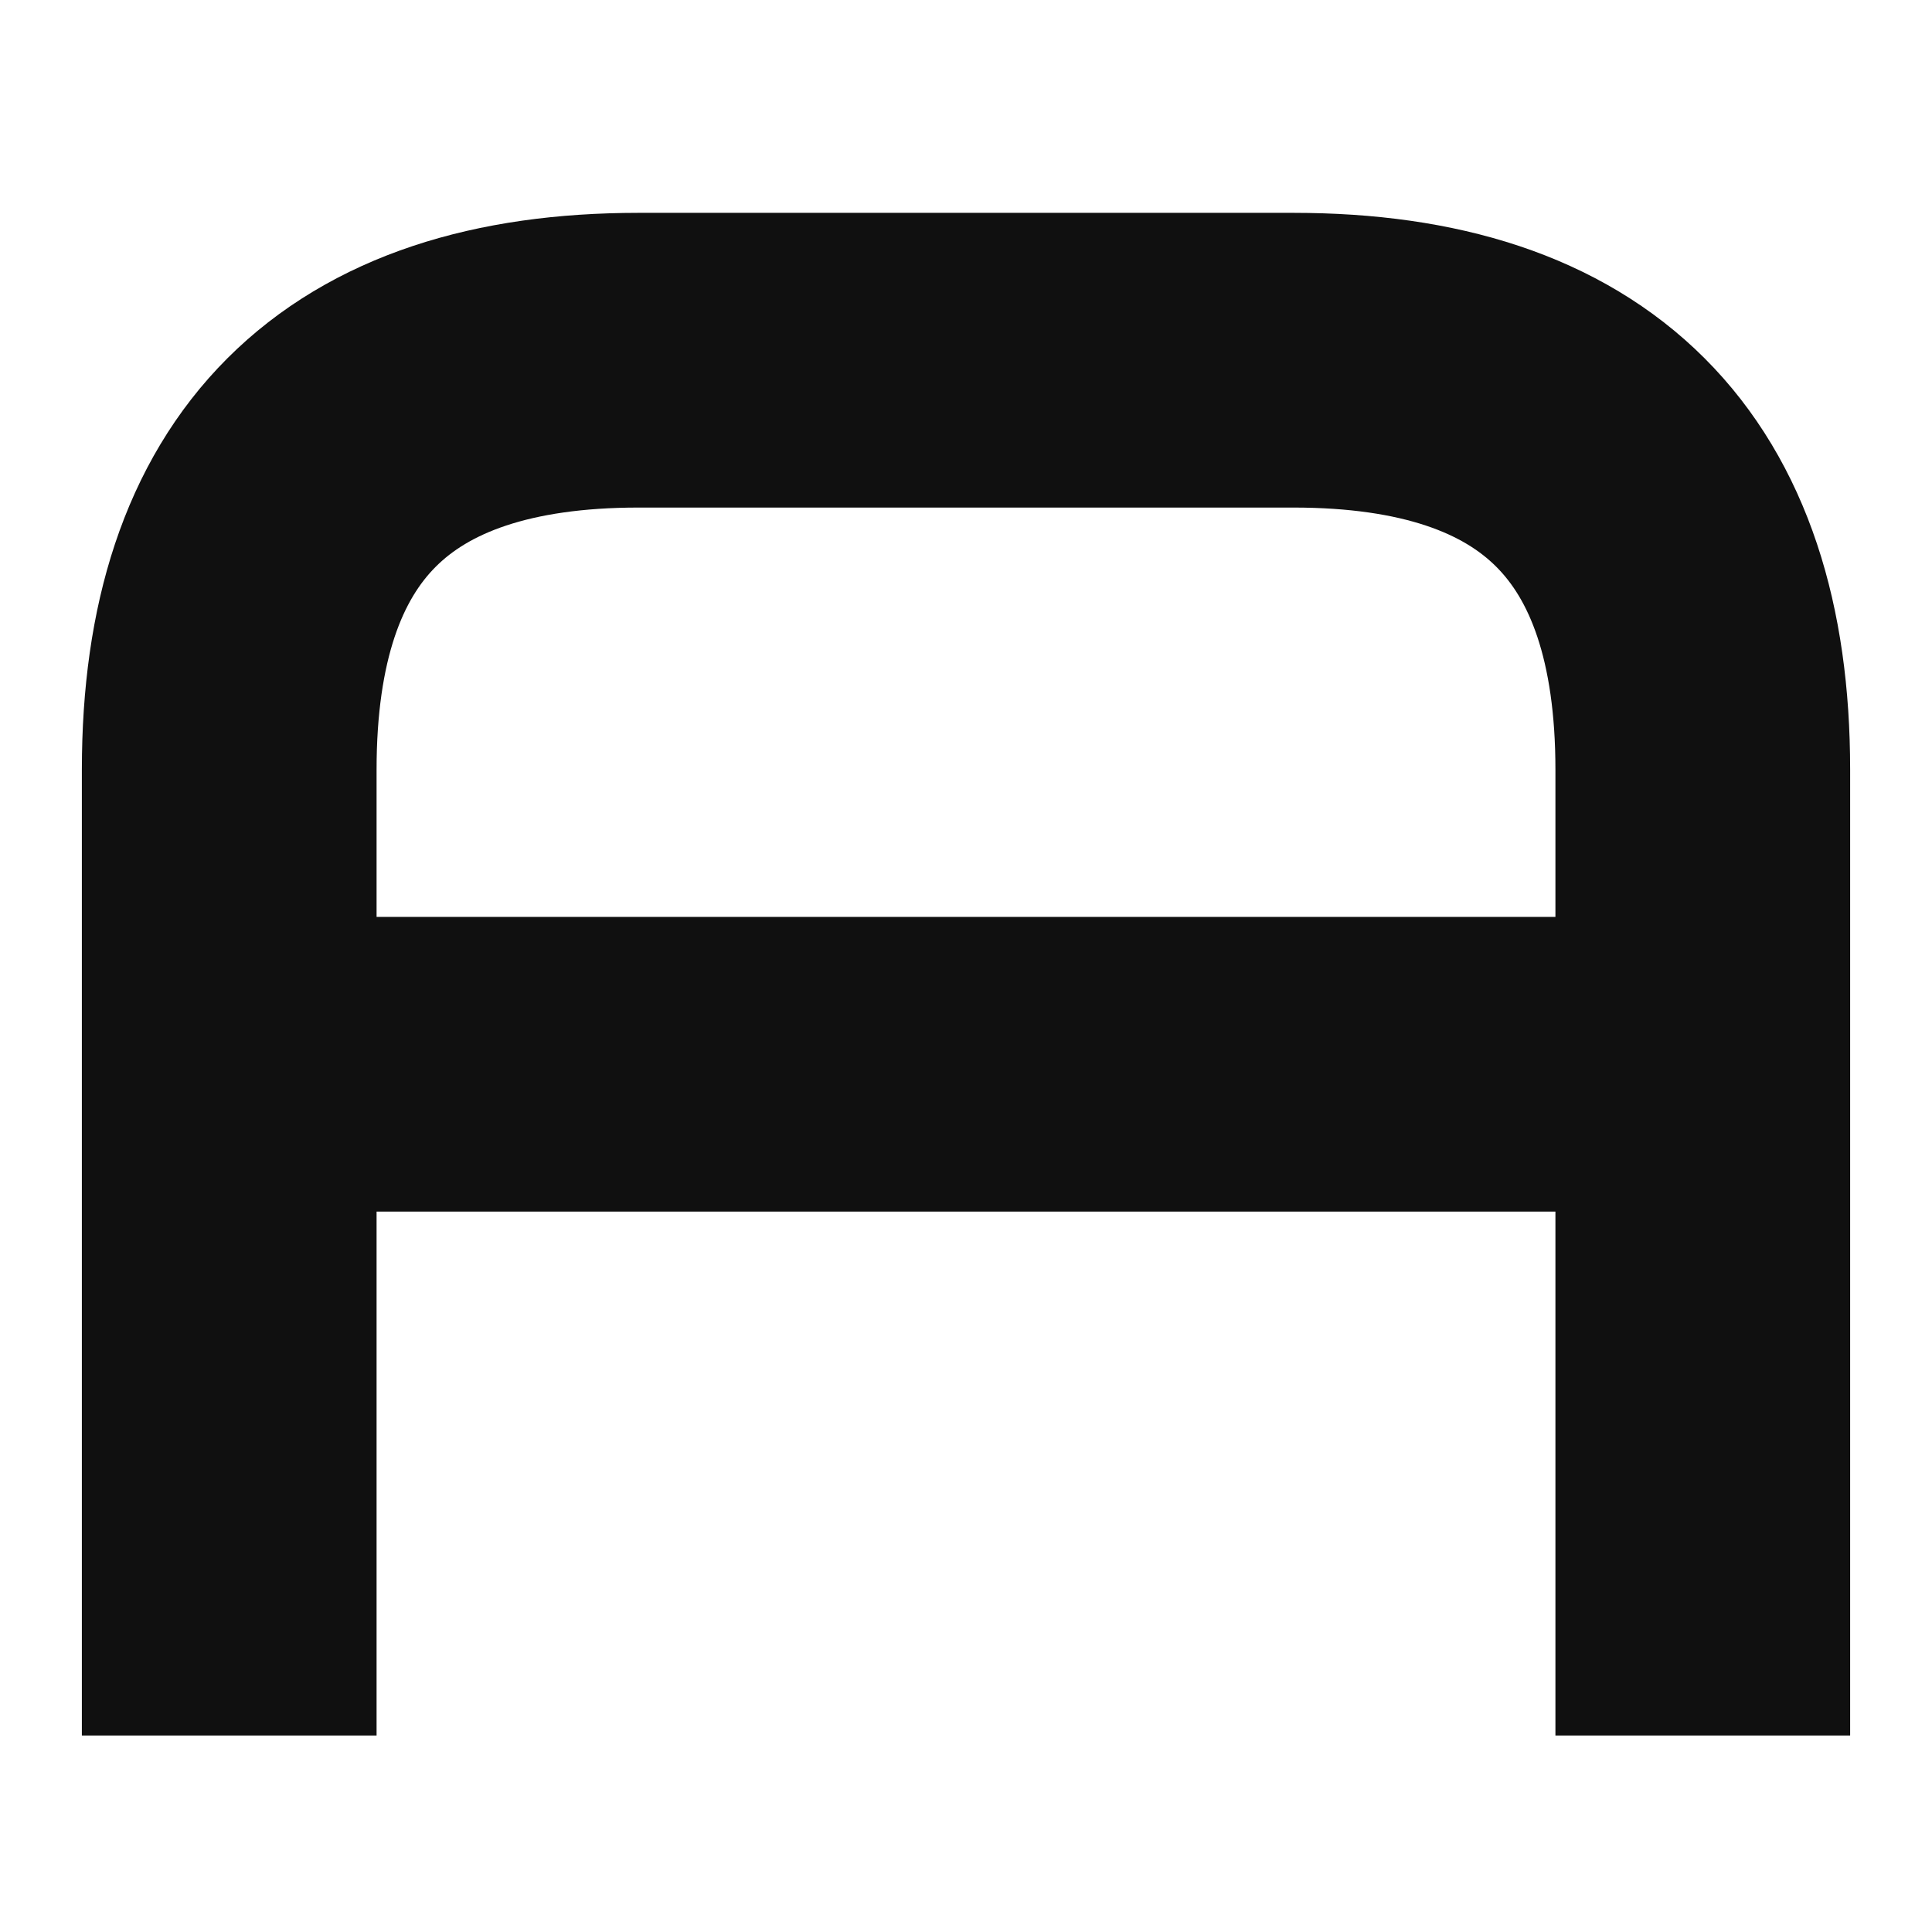
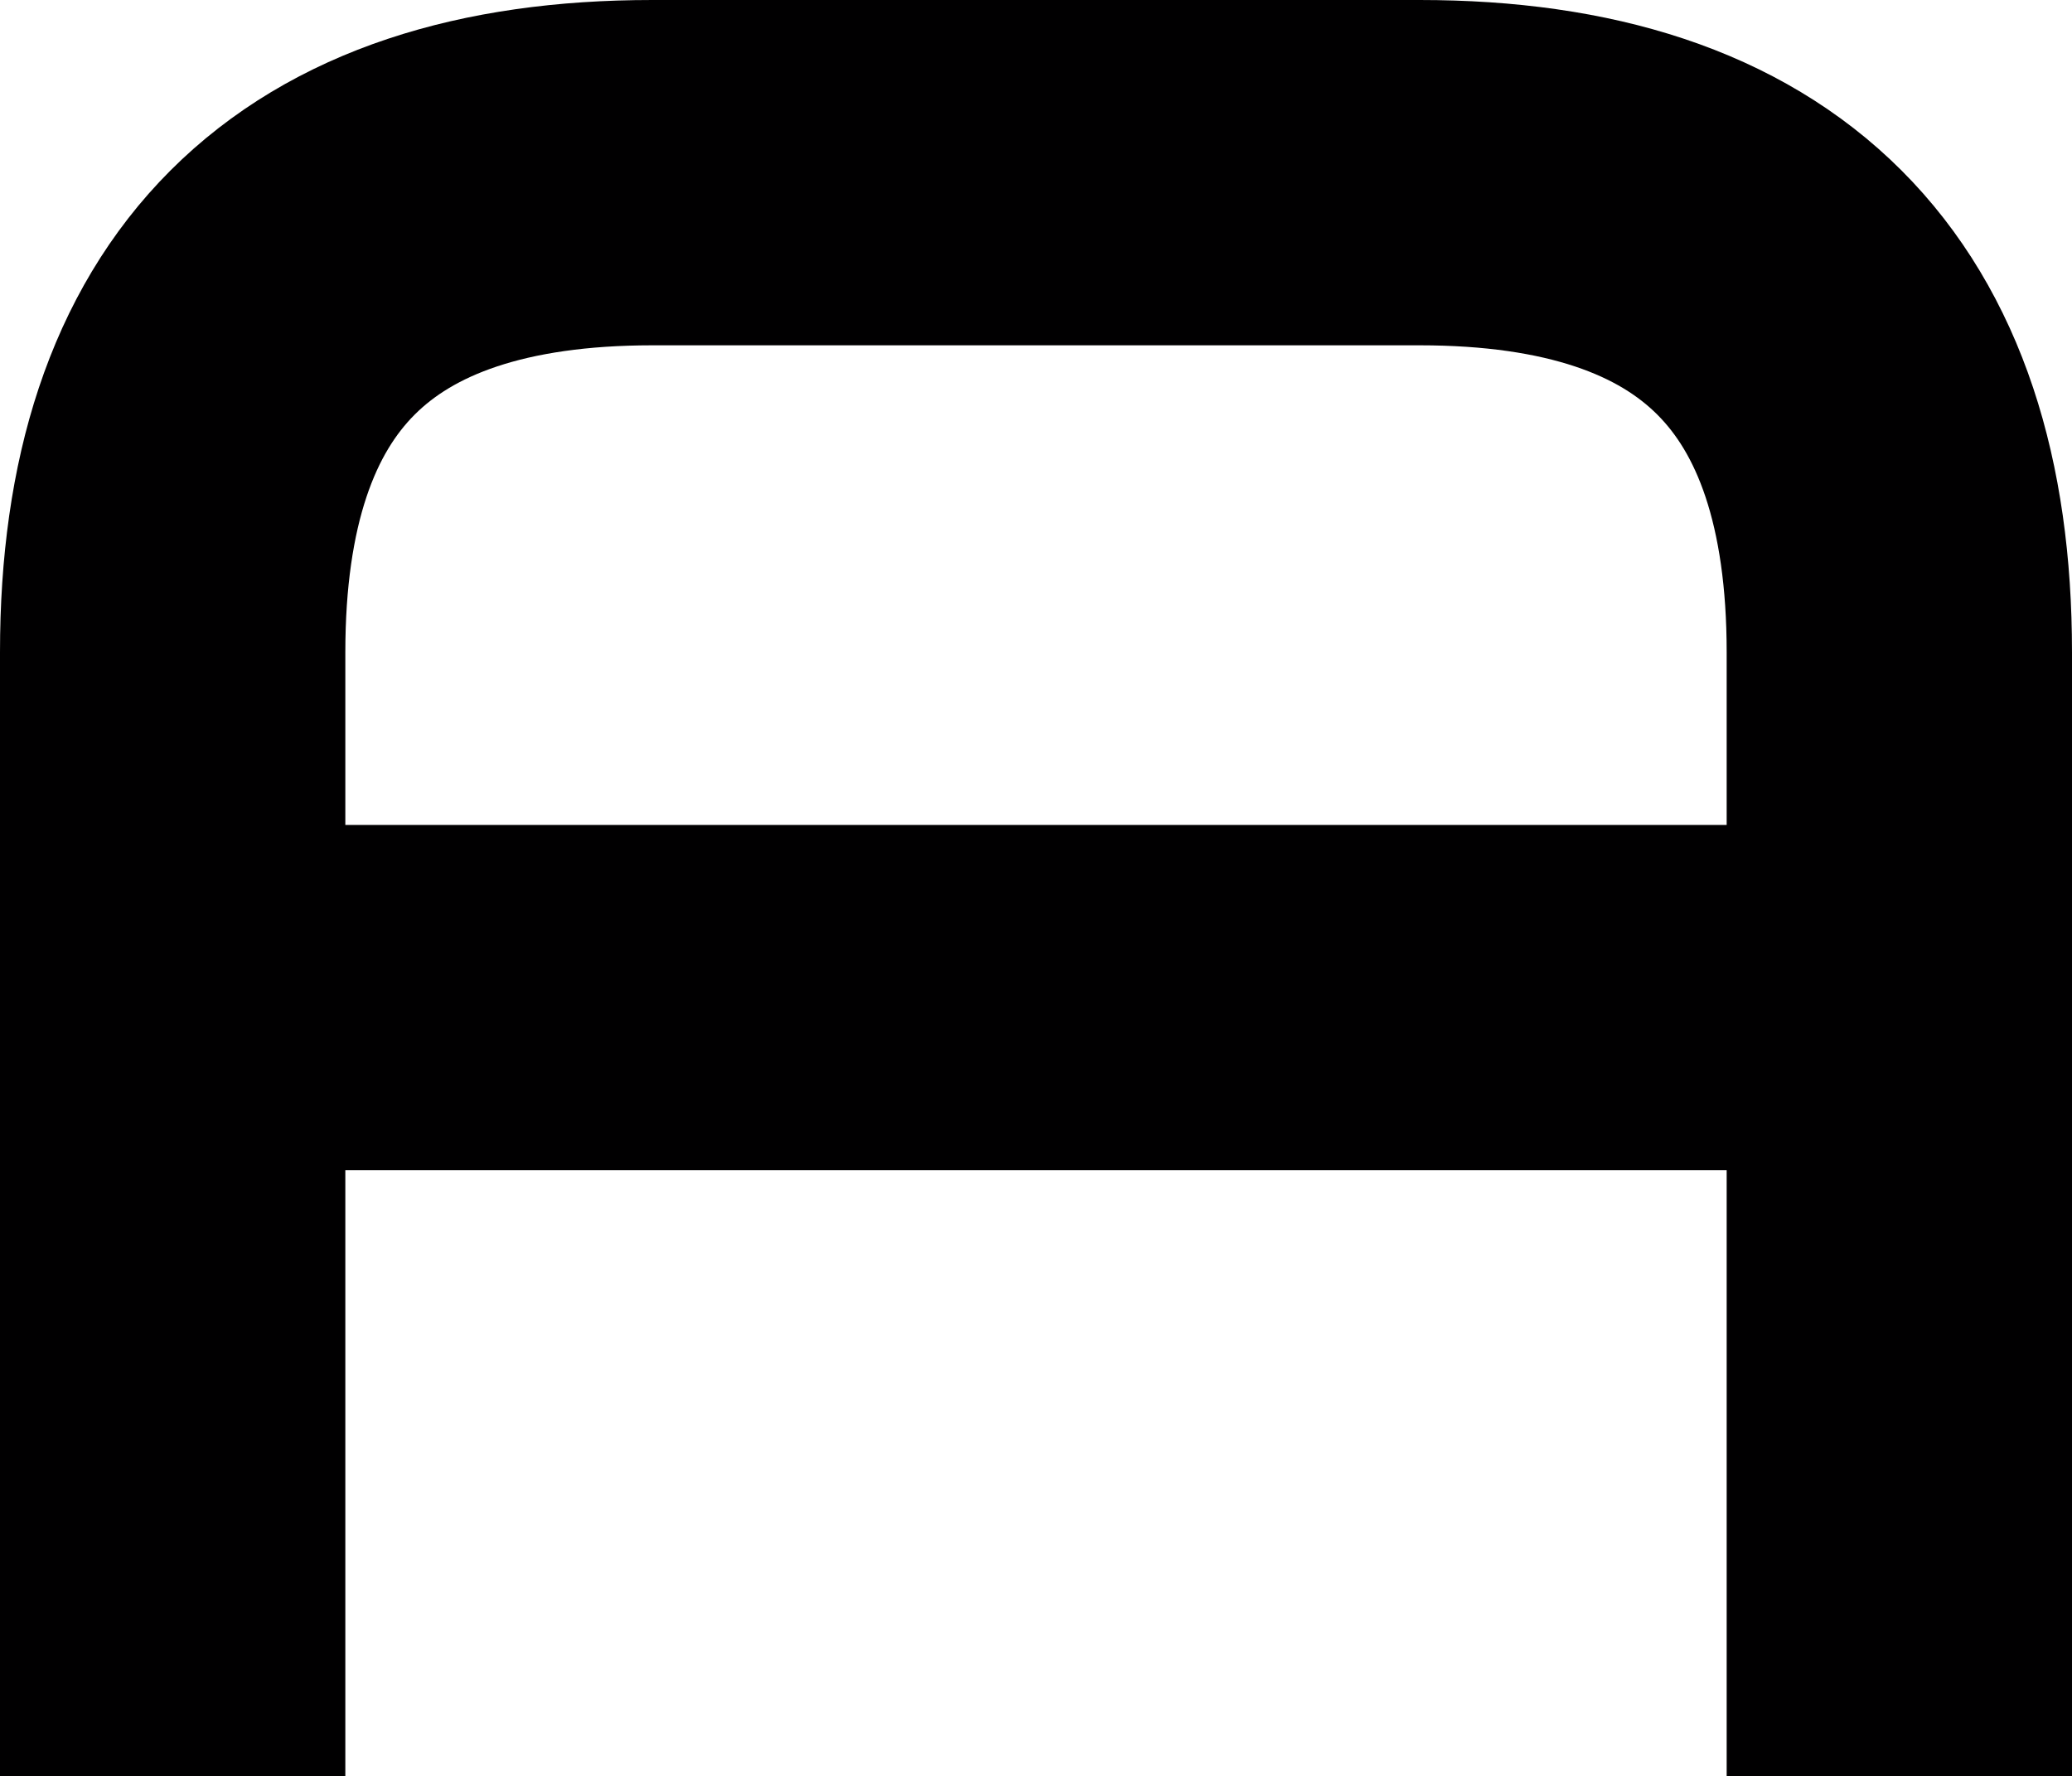
- <svg xmlns="http://www.w3.org/2000/svg" width="64" height="64" viewBox="-14 -22 118 118" role="img" aria-labelledby="title">
-   <path d="M0 84V25Q0 0 25 0H65Q90 0 90 25V84 M0 43H90" fill="none" stroke="#101010" stroke-width="18" stroke-linecap="butt" stroke-linejoin="round" />
+ <svg xmlns="http://www.w3.org/2000/svg" viewBox="21.5 2.2 237.6 203.6" role="img" aria-labelledby="title">
+   <g transform="translate(41.3 22) scale(2.2)" fill="none" stroke="#010001" stroke-width="18" stroke-linecap="butt" stroke-linejoin="round">
+     <path d="M0 84V25Q0 0 25 0H65Q90 0 90 25V84 M0 43H90" />
+   </g>
</svg>
